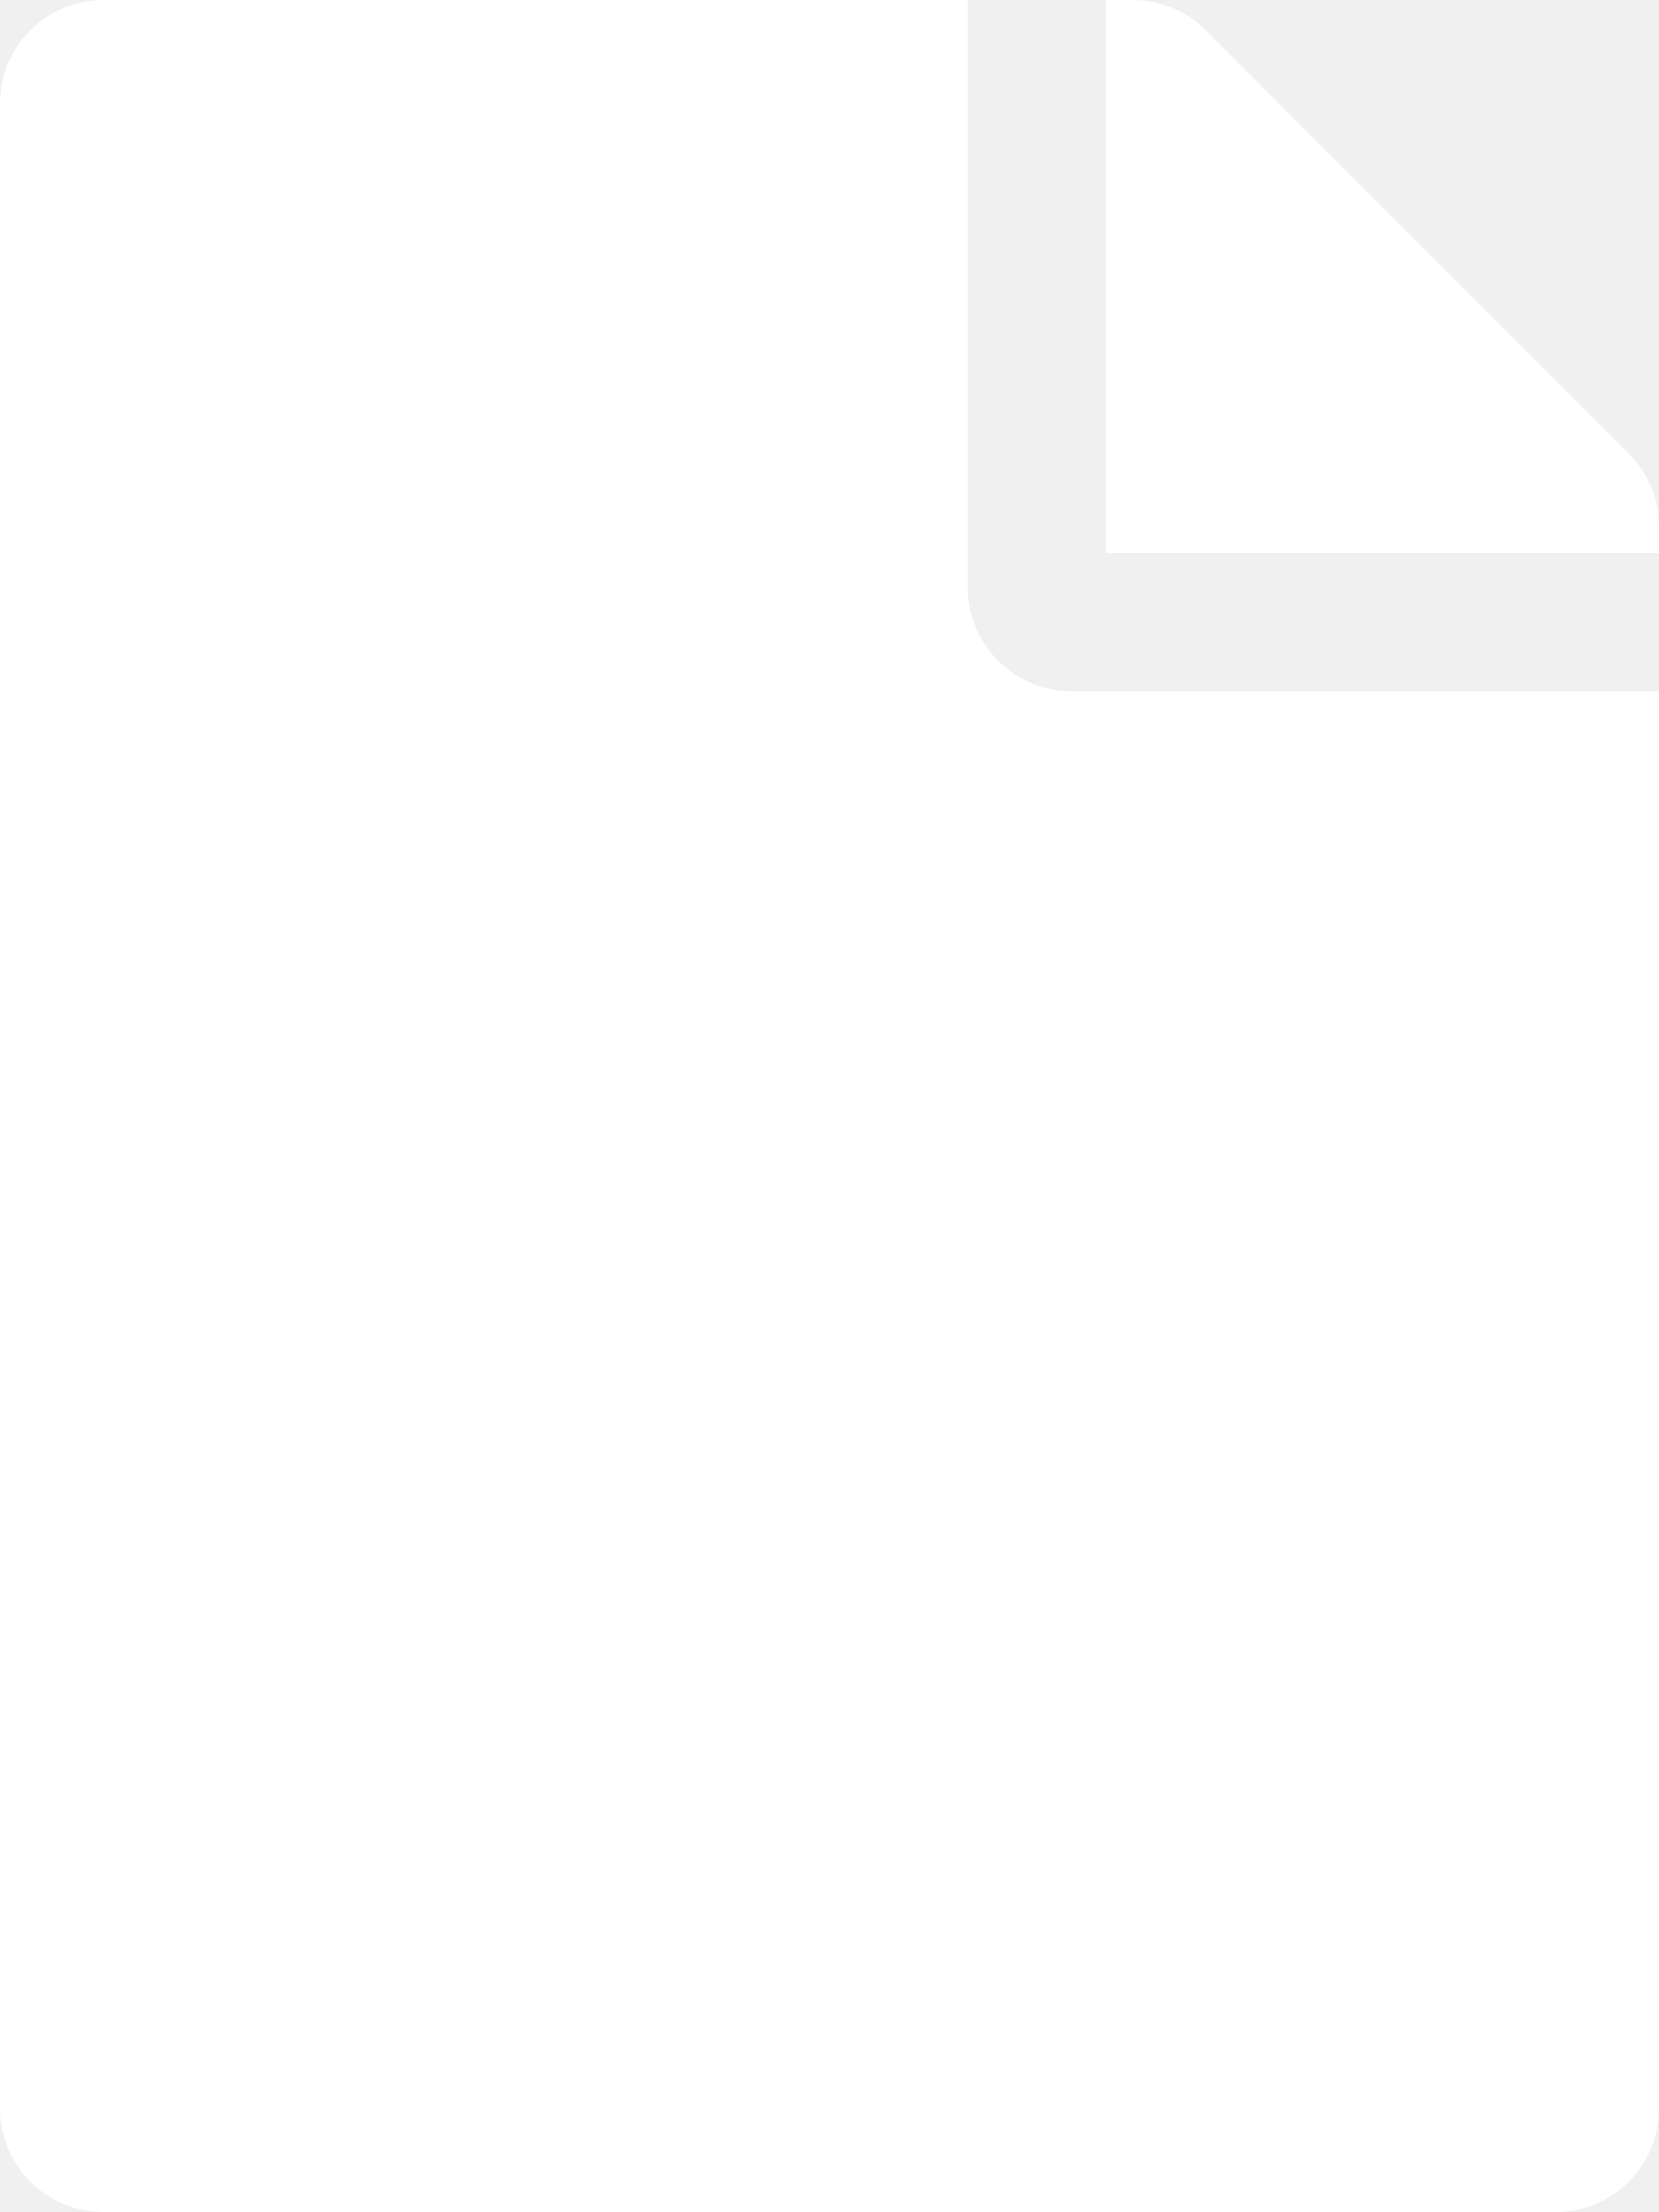
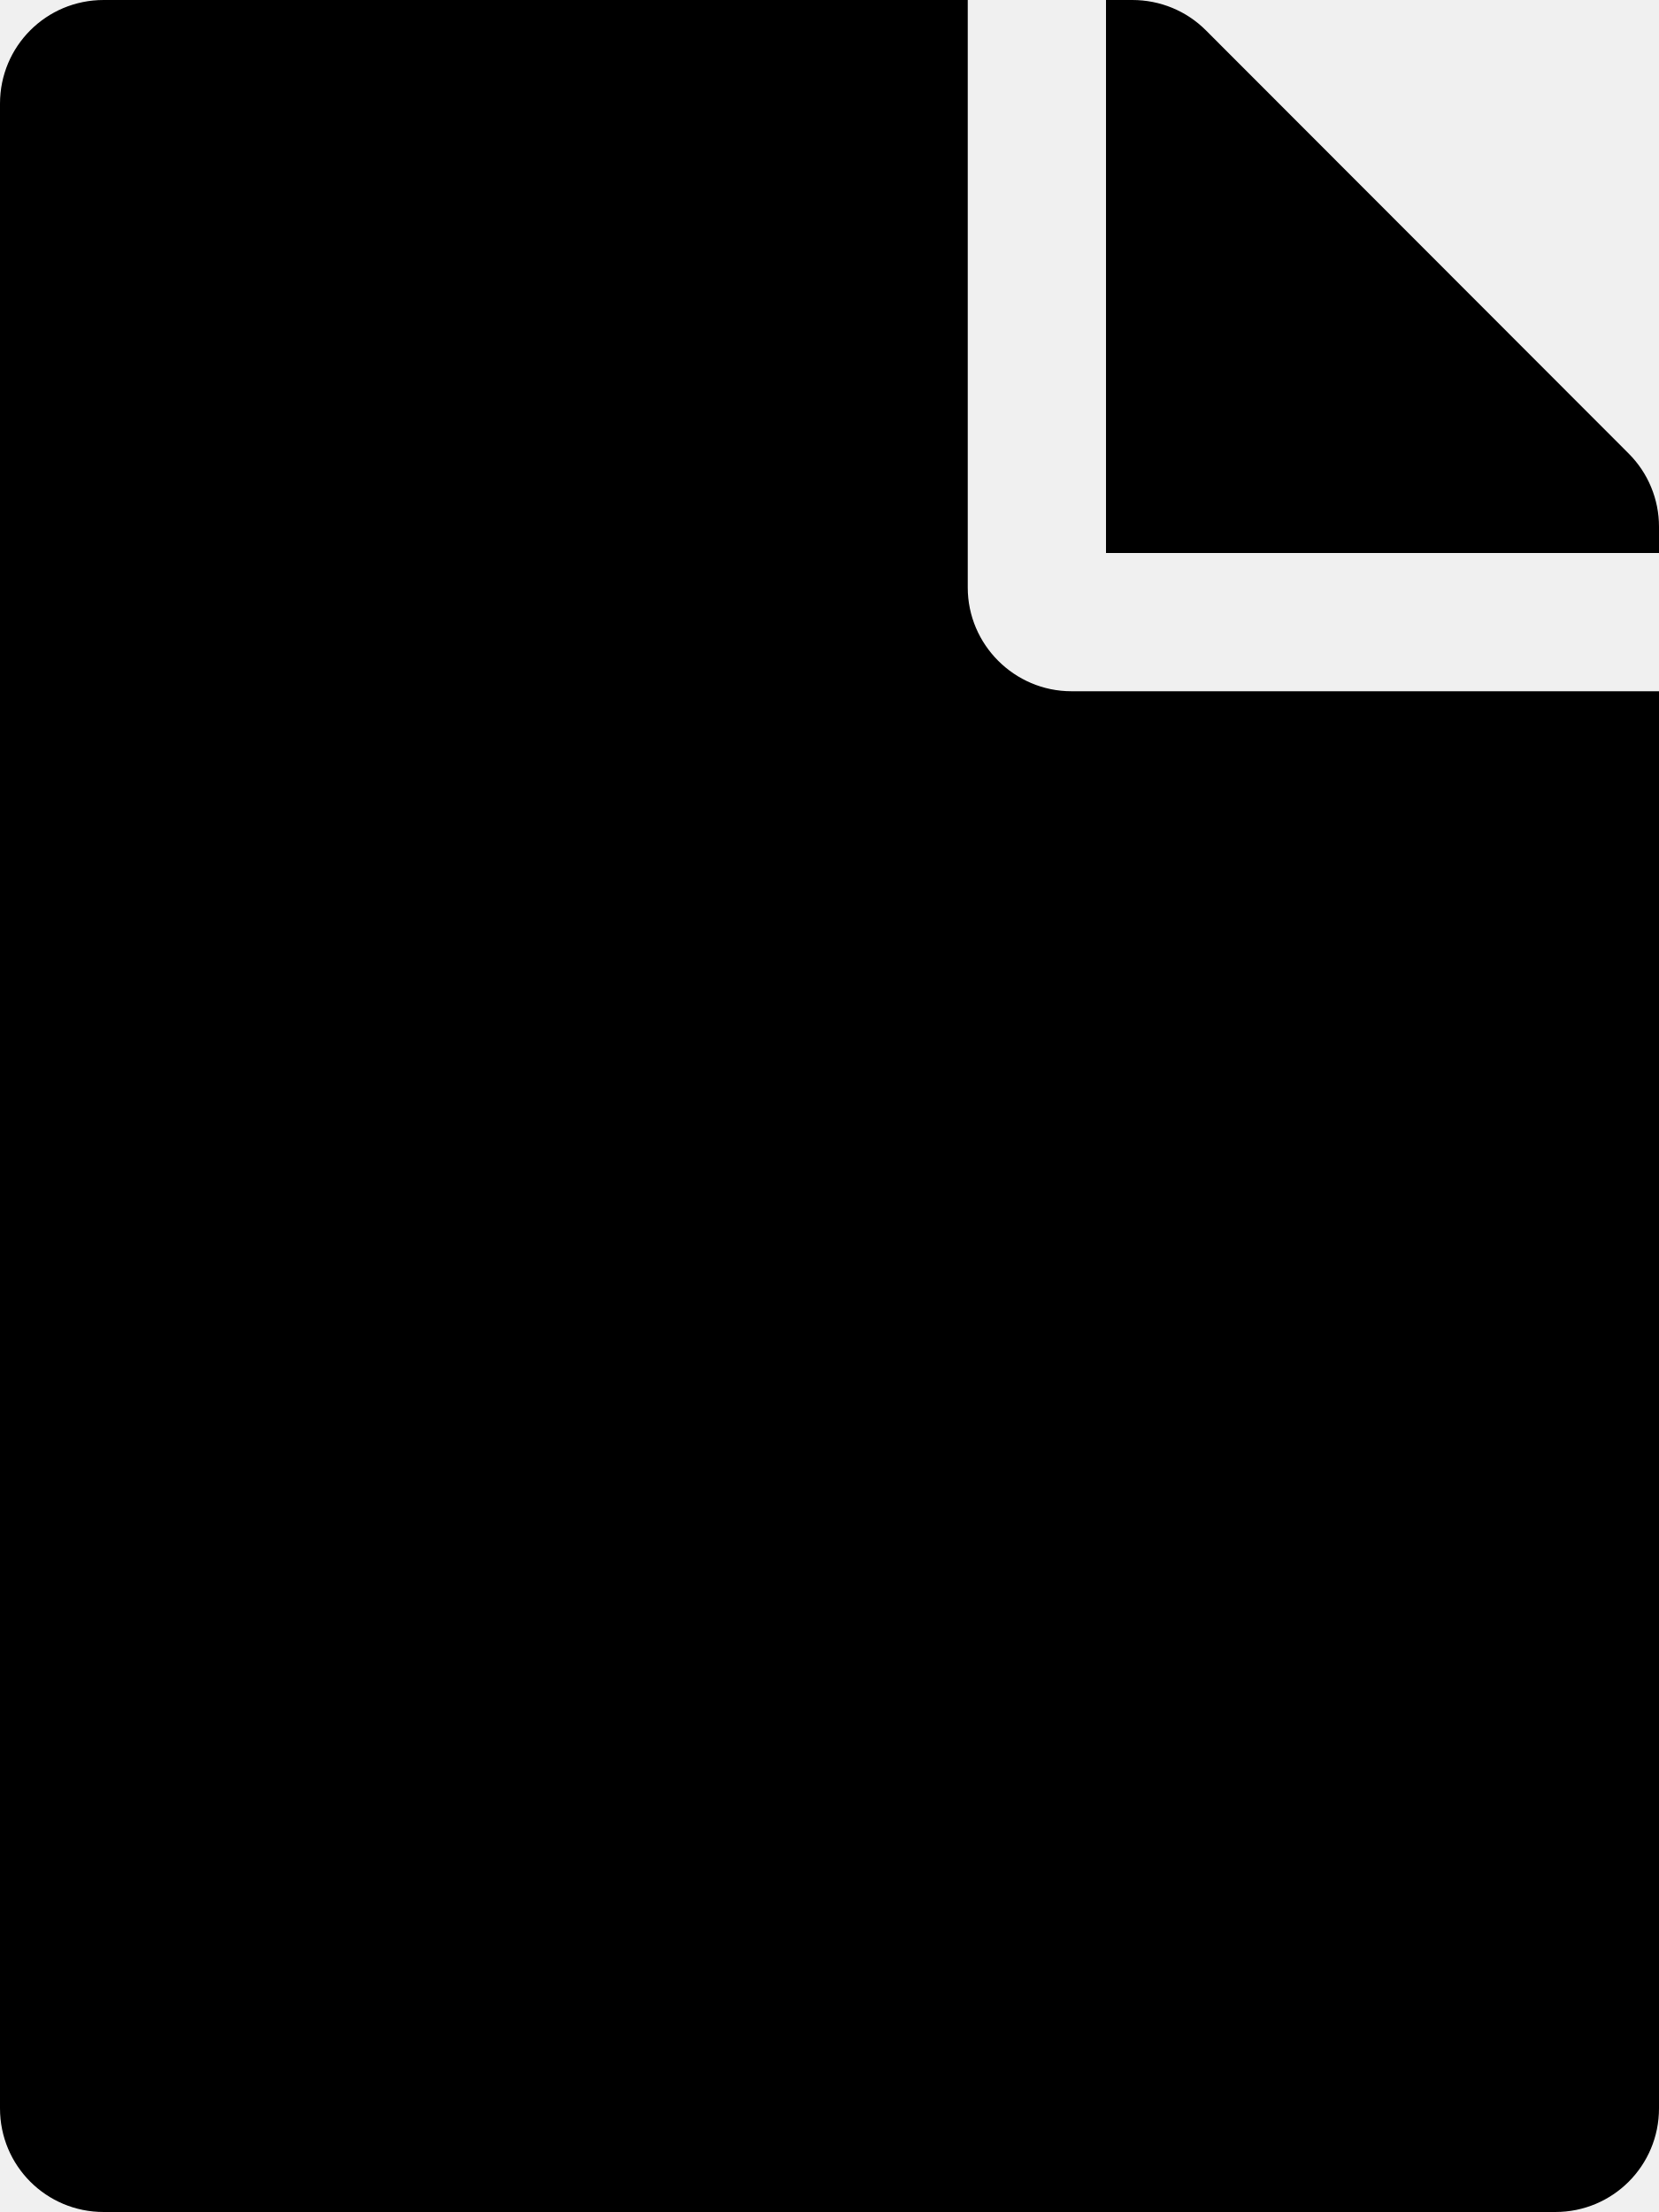
- <svg xmlns="http://www.w3.org/2000/svg" viewBox="0 0 384 512" fill="#fff">
+ <svg xmlns="http://www.w3.org/2000/svg" viewBox="0 0 384 512">
  <path d="M224 136V0H24C10.7 0 0 10.7 0 24v464c0 13.3 10.7 24 24 24h336c13.3 0 24-10.7 24-24V160H248c-13.2 0-24-10.8-24-24zm160-14.1v6.1H256V0h6.1c6.4 0 12.5 2.5 17 7l97.9 98c4.5 4.5 7 10.6 7 16.9z" />
</svg>
